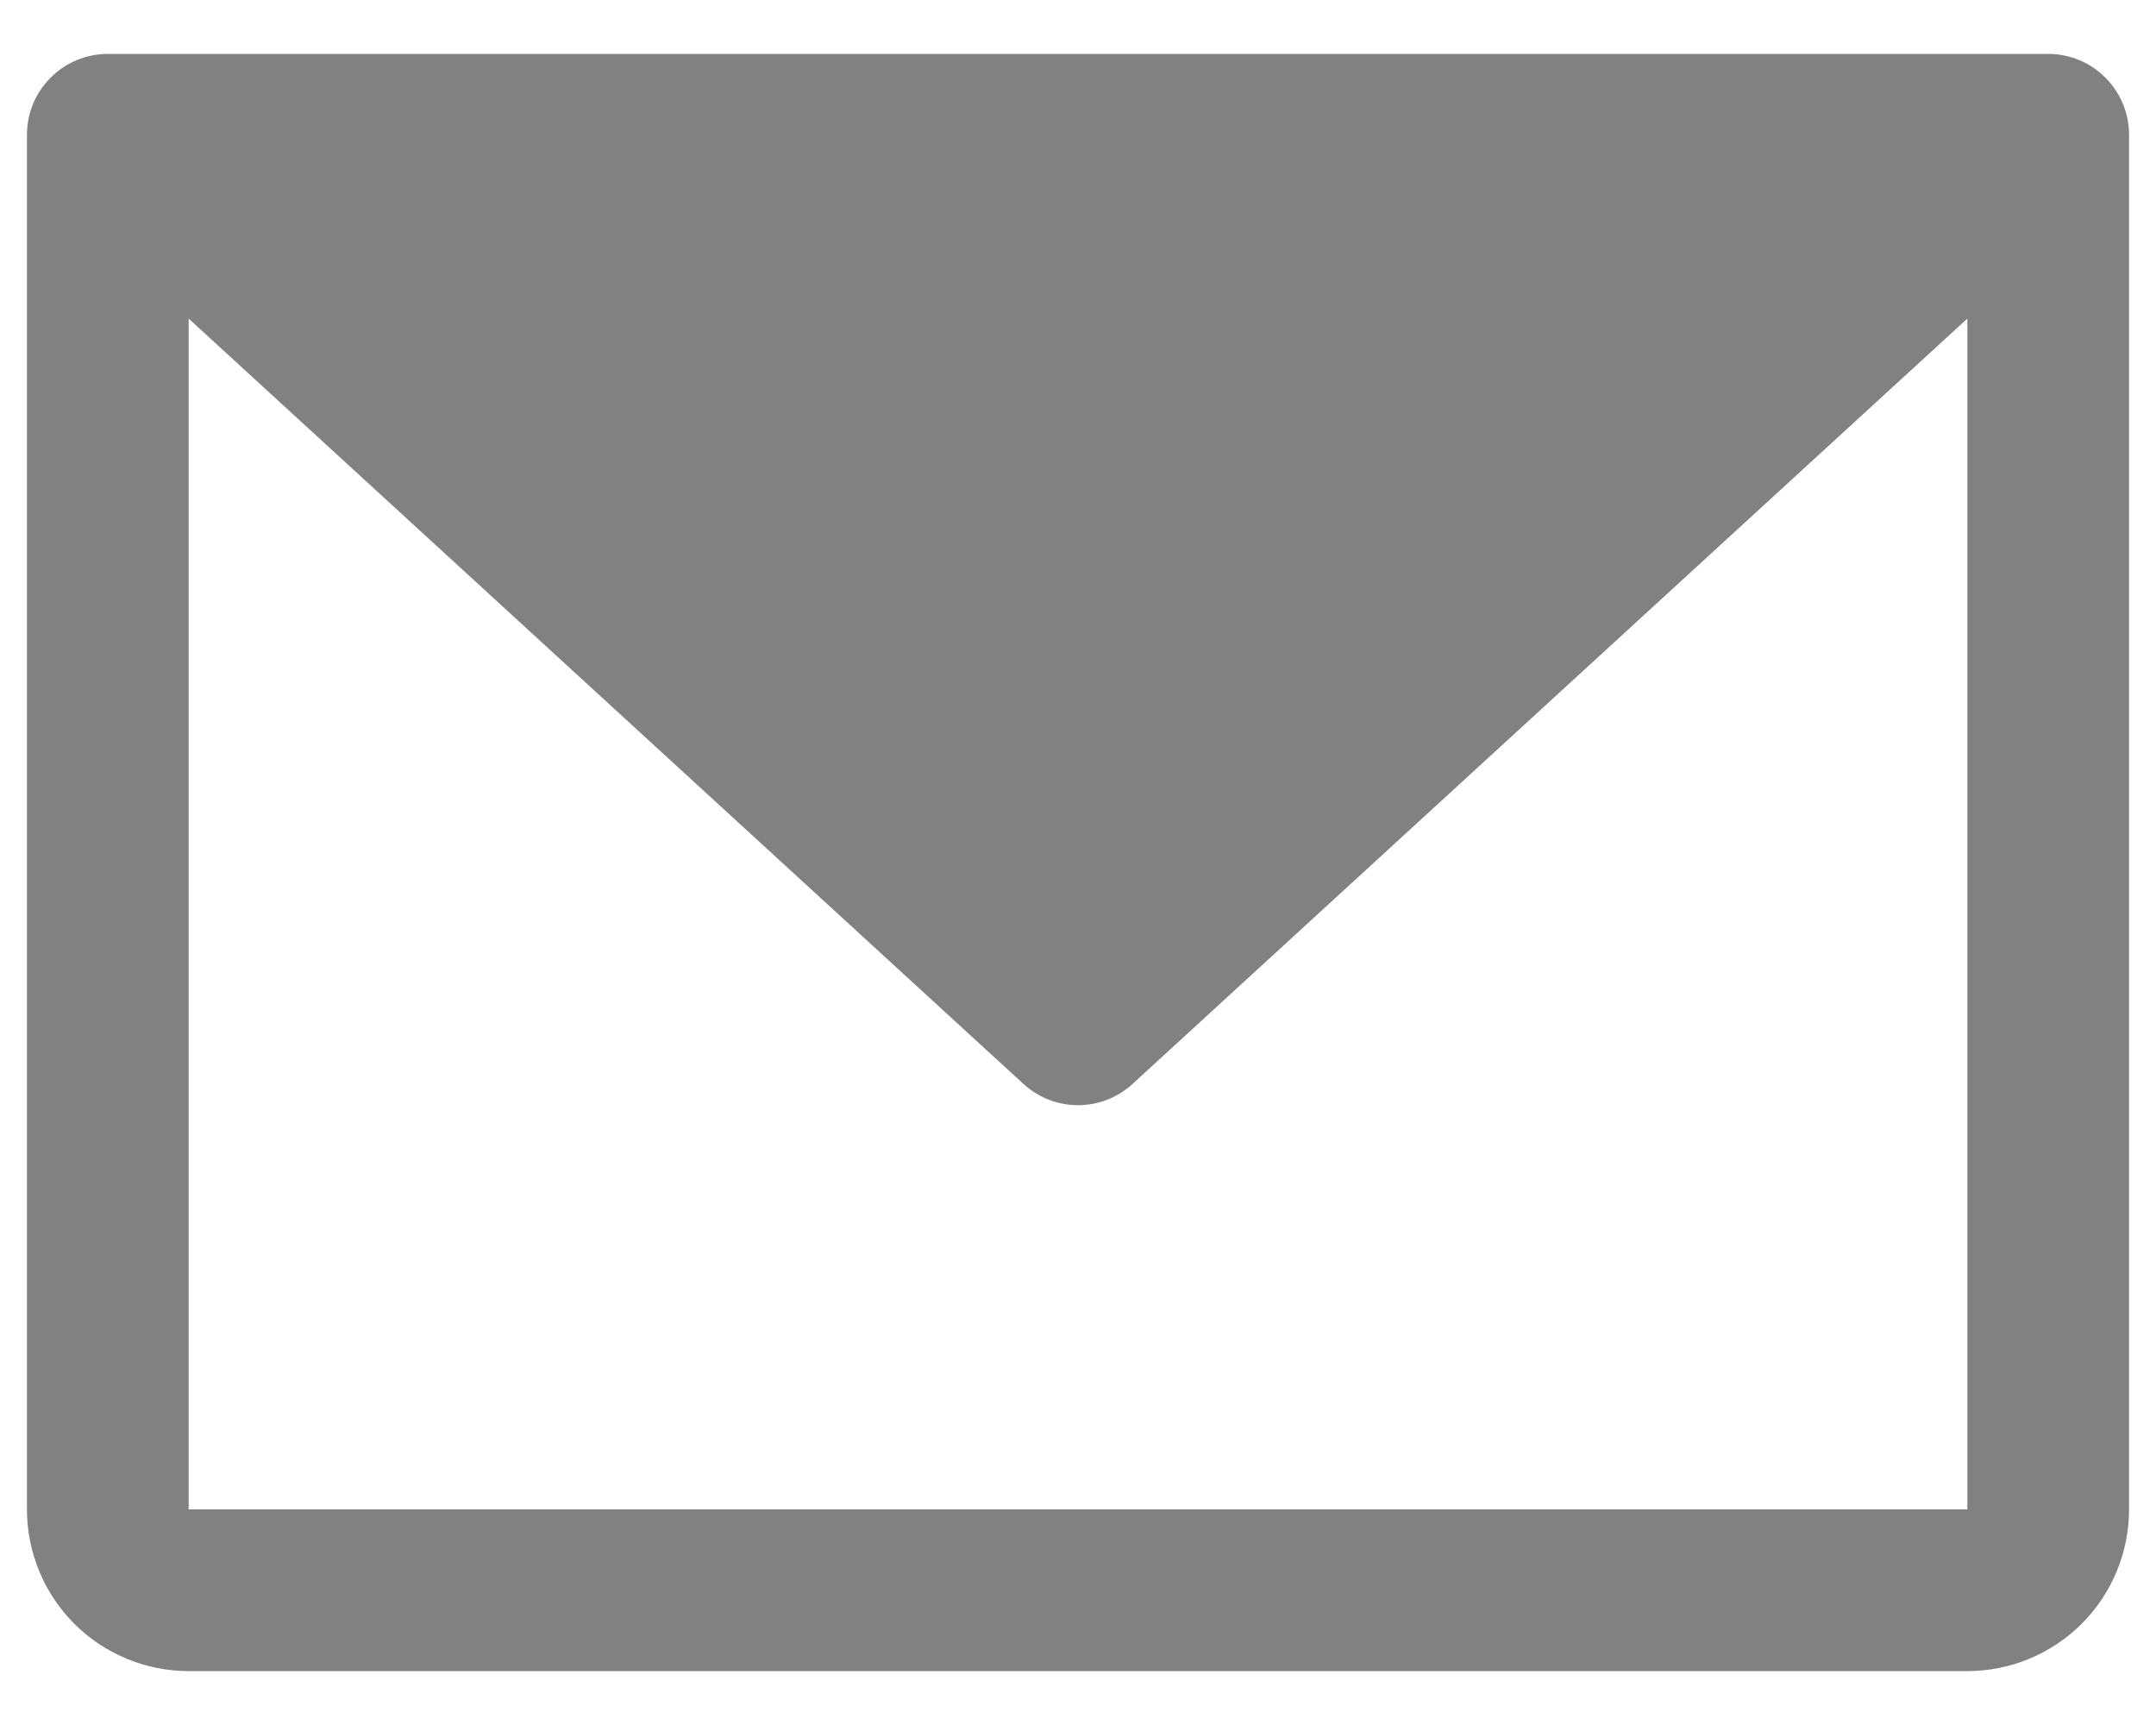
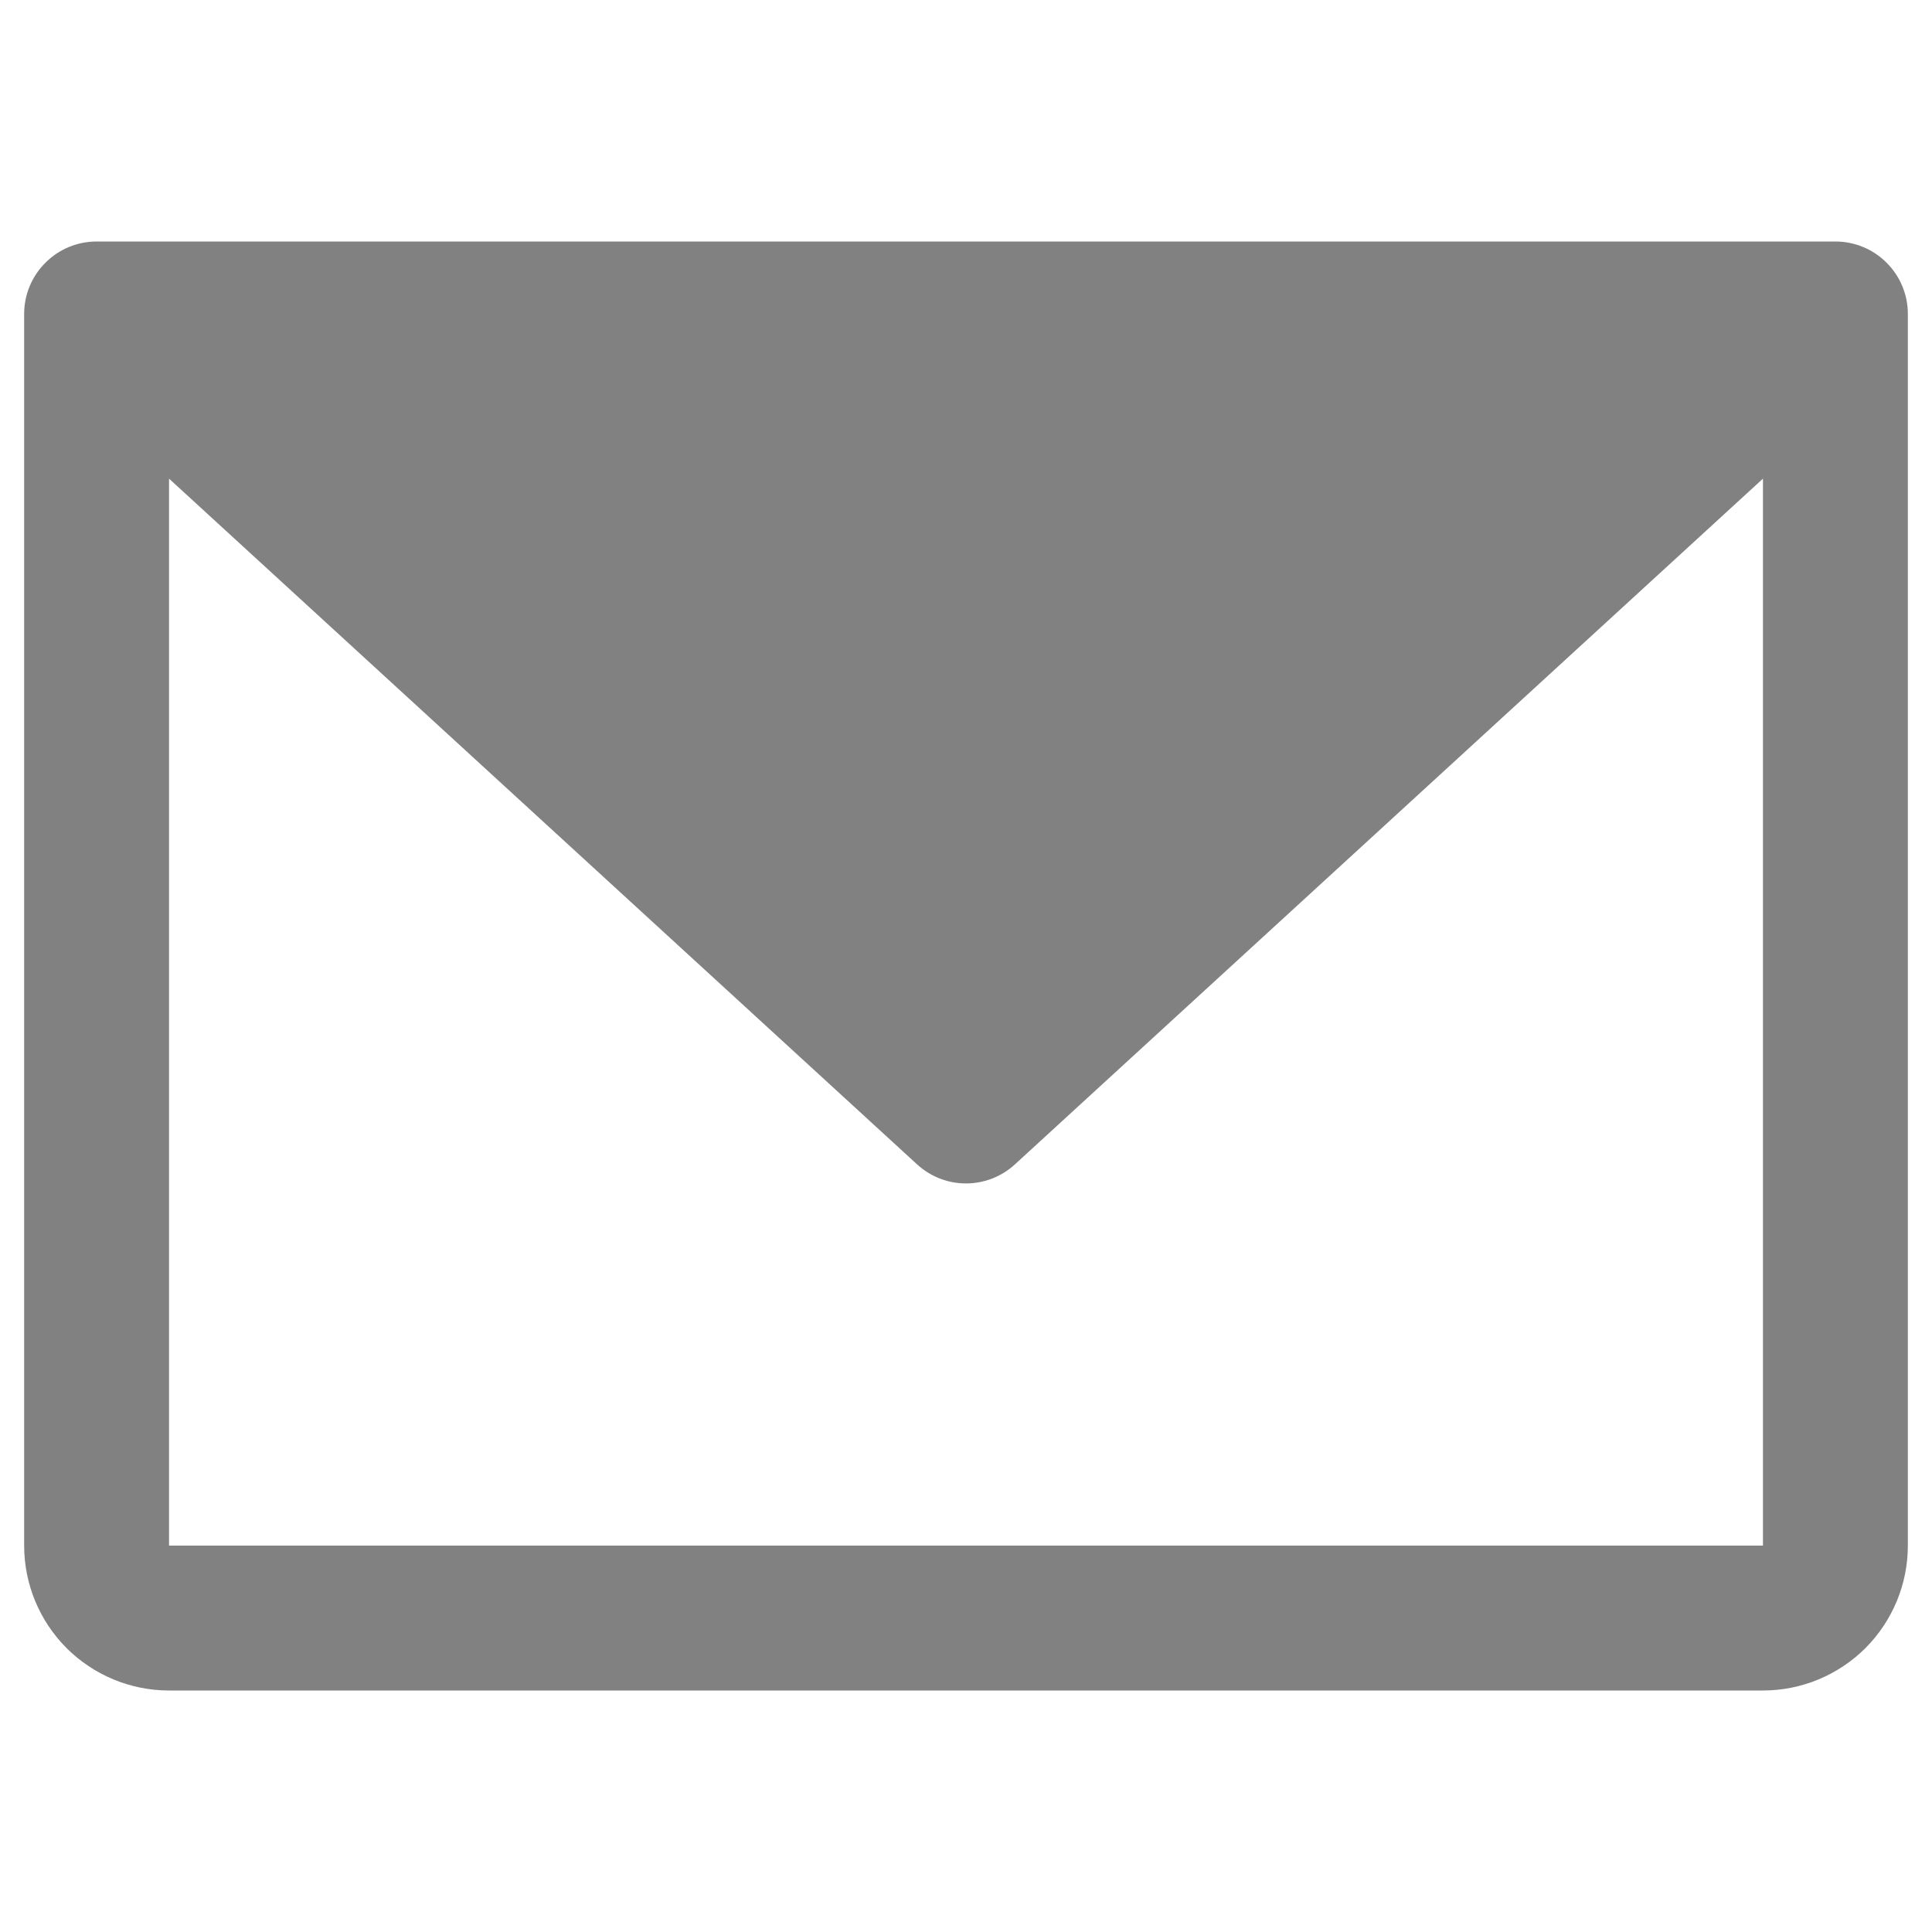
- <svg xmlns="http://www.w3.org/2000/svg" width="20" height="16" viewBox="0 0 20 16" fill="none">
+ <svg xmlns="http://www.w3.org/2000/svg" width="2" height="2" viewBox="0 0 20 16" fill="none">
  <path d="M19 0.5H1C0.801 0.5 0.61 0.579 0.47 0.72C0.329 0.86 0.25 1.051 0.25 1.25V14C0.25 14.398 0.408 14.779 0.689 15.061C0.971 15.342 1.352 15.5 1.75 15.5H18.25C18.648 15.5 19.029 15.342 19.311 15.061C19.592 14.779 19.75 14.398 19.75 14V1.25C19.75 1.051 19.671 0.86 19.53 0.72C19.39 0.579 19.199 0.5 19 0.5ZM18.25 14H1.75V2.955L9.493 10.053C9.631 10.18 9.812 10.251 10 10.251C10.188 10.251 10.369 10.18 10.507 10.053L18.25 2.955V14Z" fill="#818181" />
</svg>
